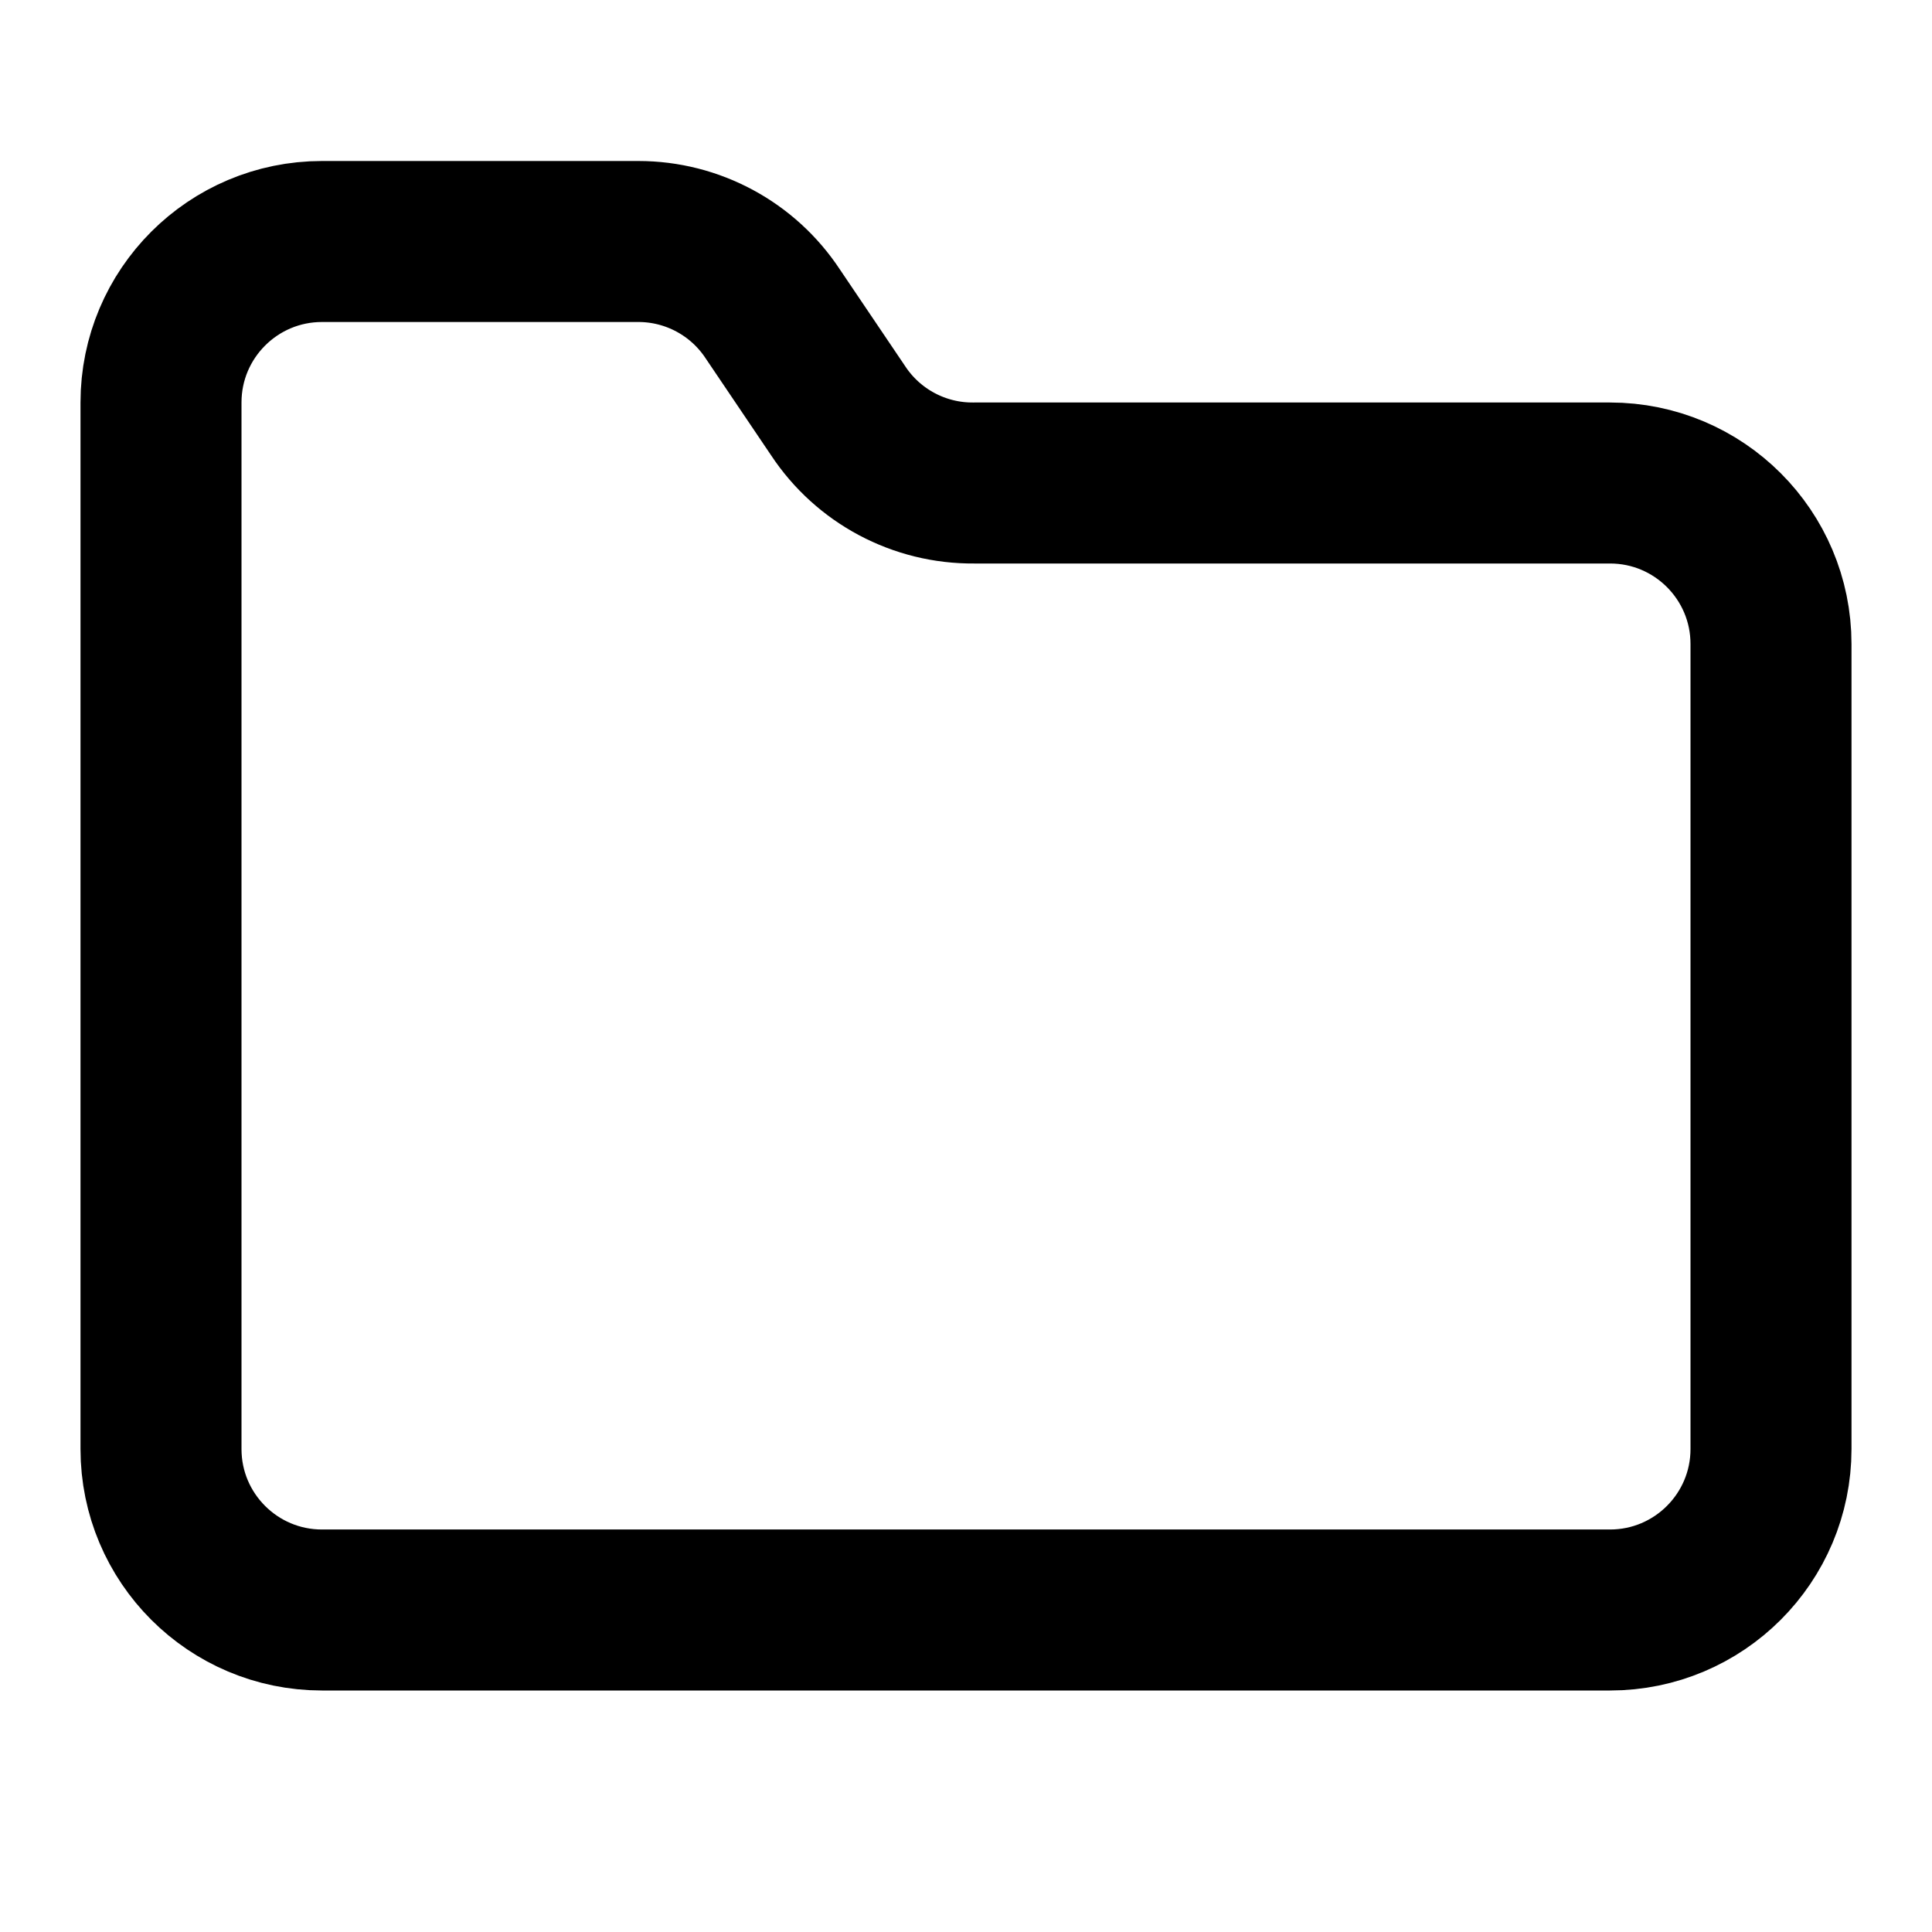
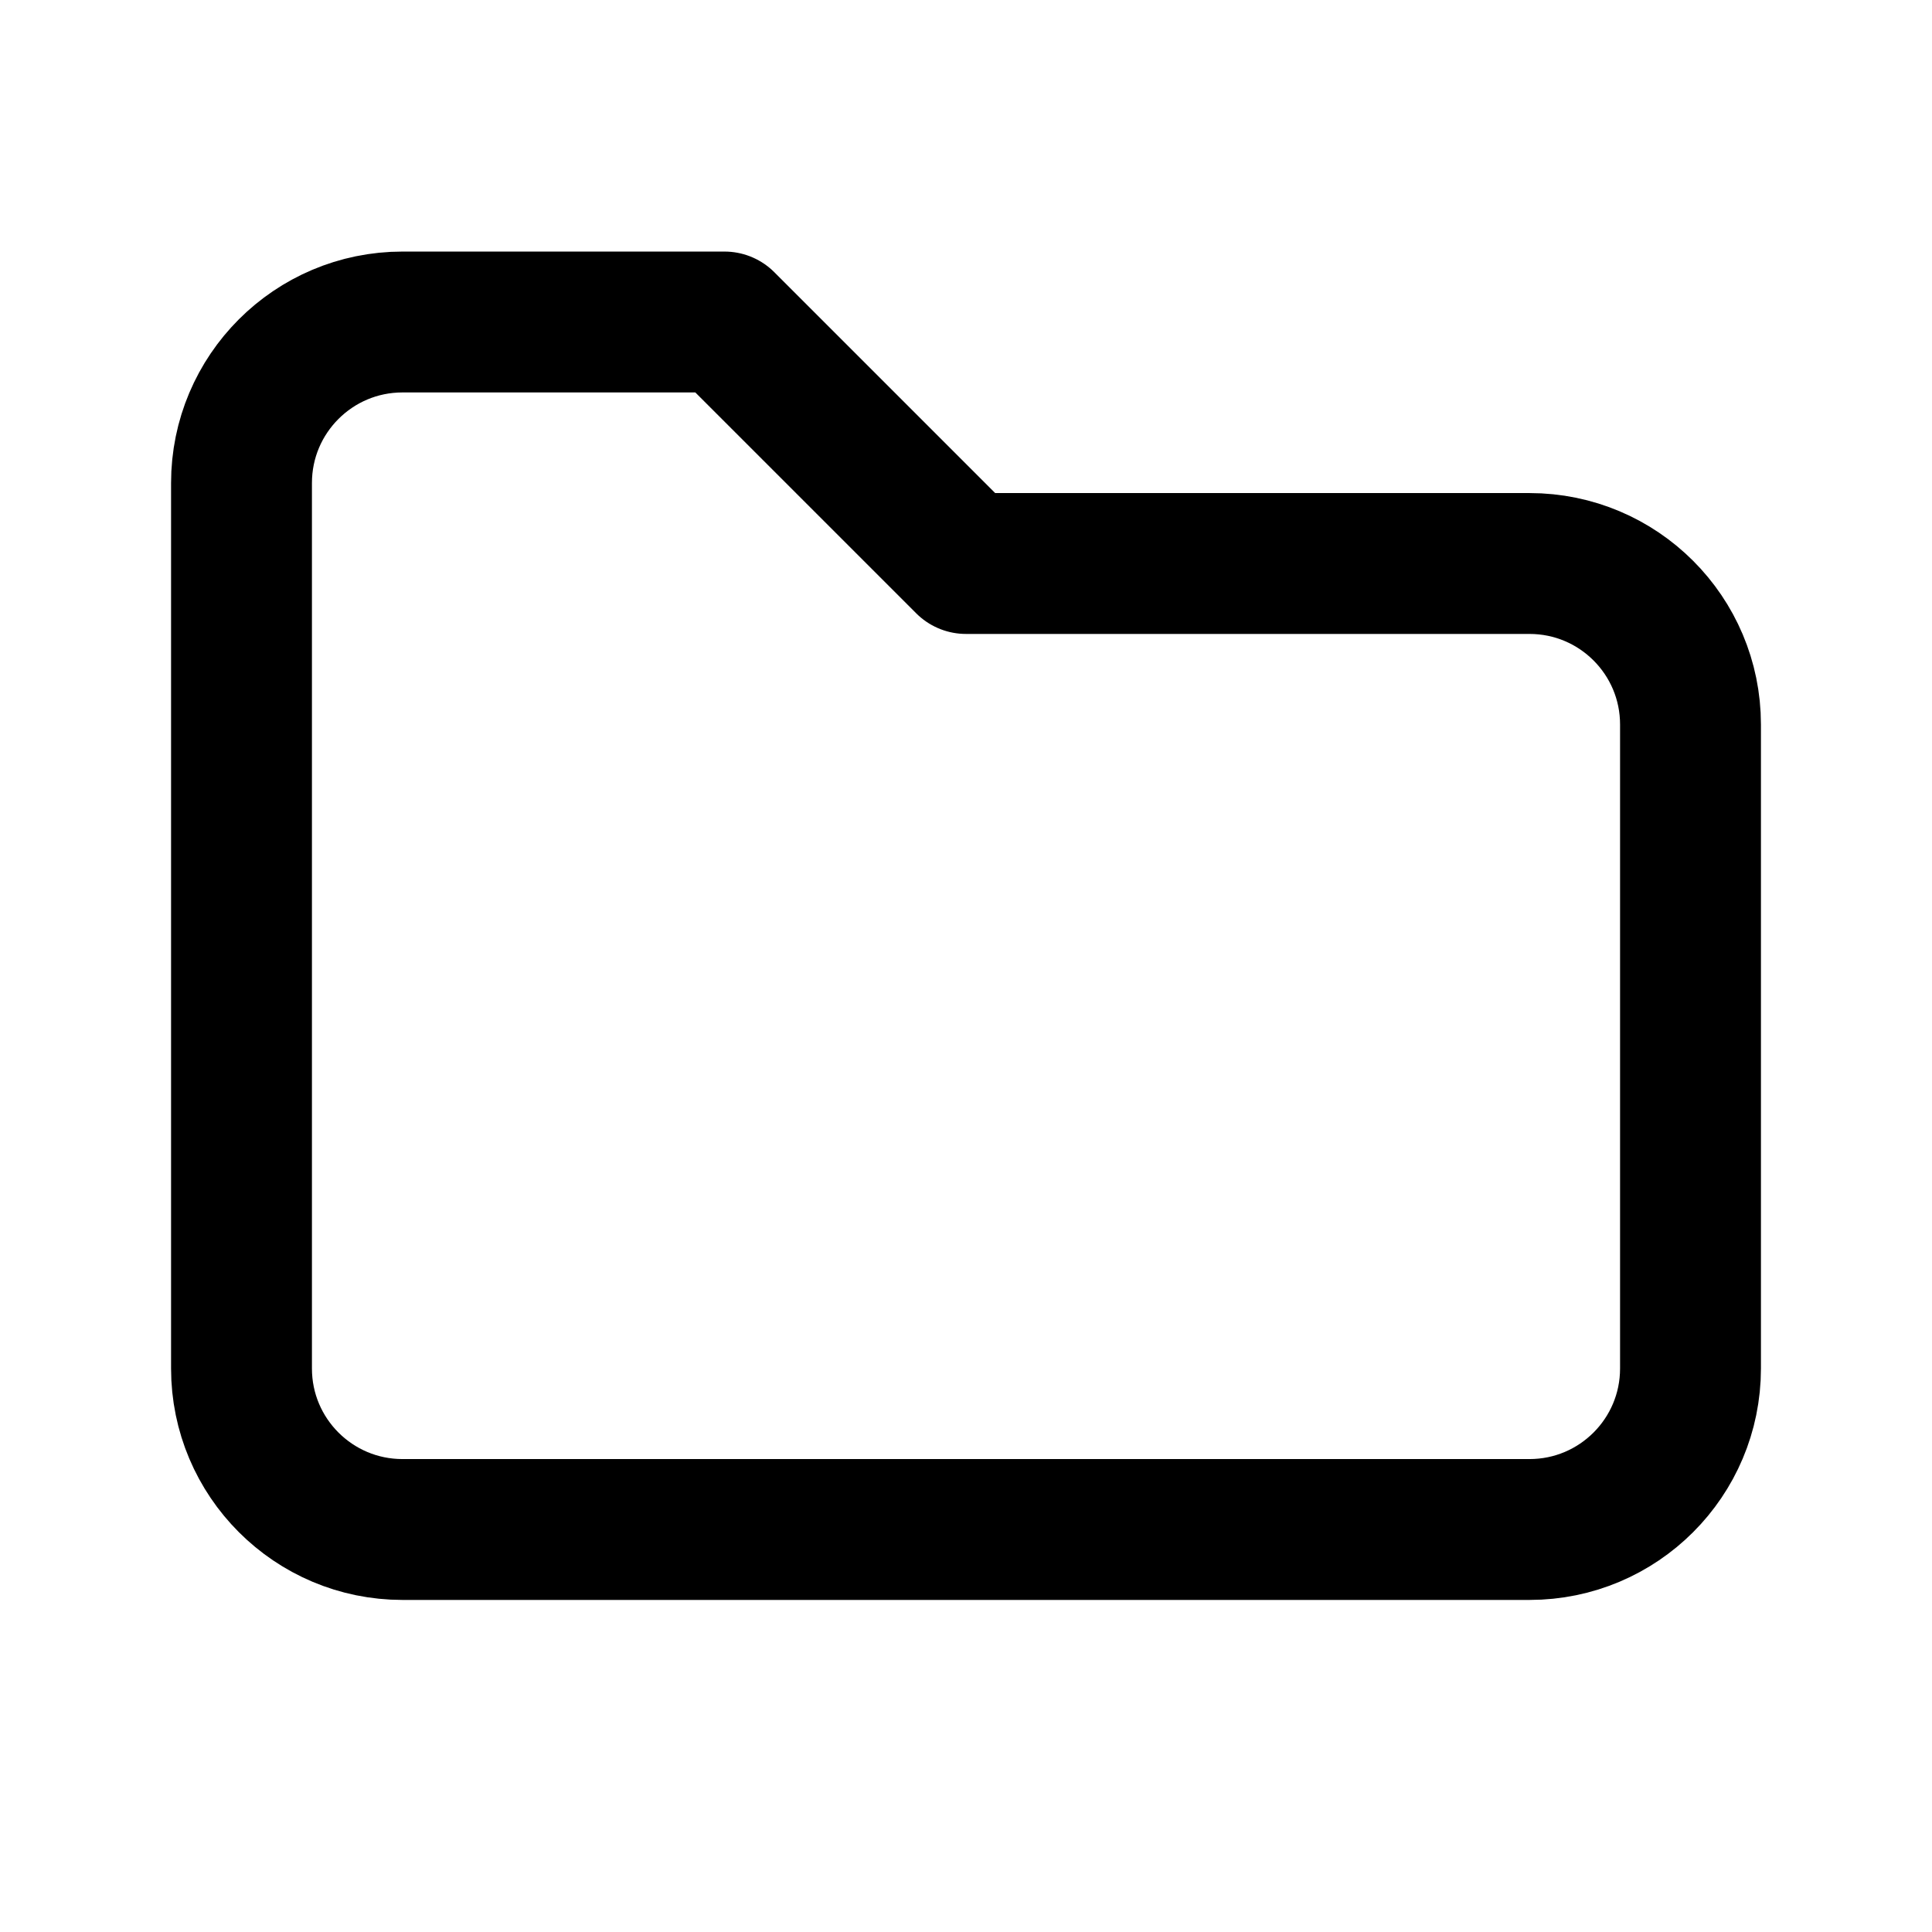
- <svg xmlns="http://www.w3.org/2000/svg" width="24" height="24" viewBox="0 0 24 24" fill="none" stroke="currentColor" stroke-width="2" stroke-linecap="round" stroke-linejoin="round">
-   <path d="M20 20a2 2 0 0 0 2-2V8a2 2 0 0 0-2-2h-7.9a2 2 0 0 1-1.69-.9L9.6 3.9A2 2 0 0 0 7.93 3H4a2 2 0 0 0-2 2v13a2 2 0 0 0 2 2Z" />
+ <svg xmlns="http://www.w3.org/2000/svg" width="24" height="24" viewBox="0 0 24 24" fill="none" stroke="currentColor" stroke-width="1.75" stroke-linecap="round" stroke-linejoin="round">
+   <path d="M5 4h4l3 3h7a2 2 0 0 1 2 2v8a2 2 0 0 1 -2 2h-14a2 2 0 0 1 -2 -2v-11a2 2 0 0 1 2 -2" />
</svg>
